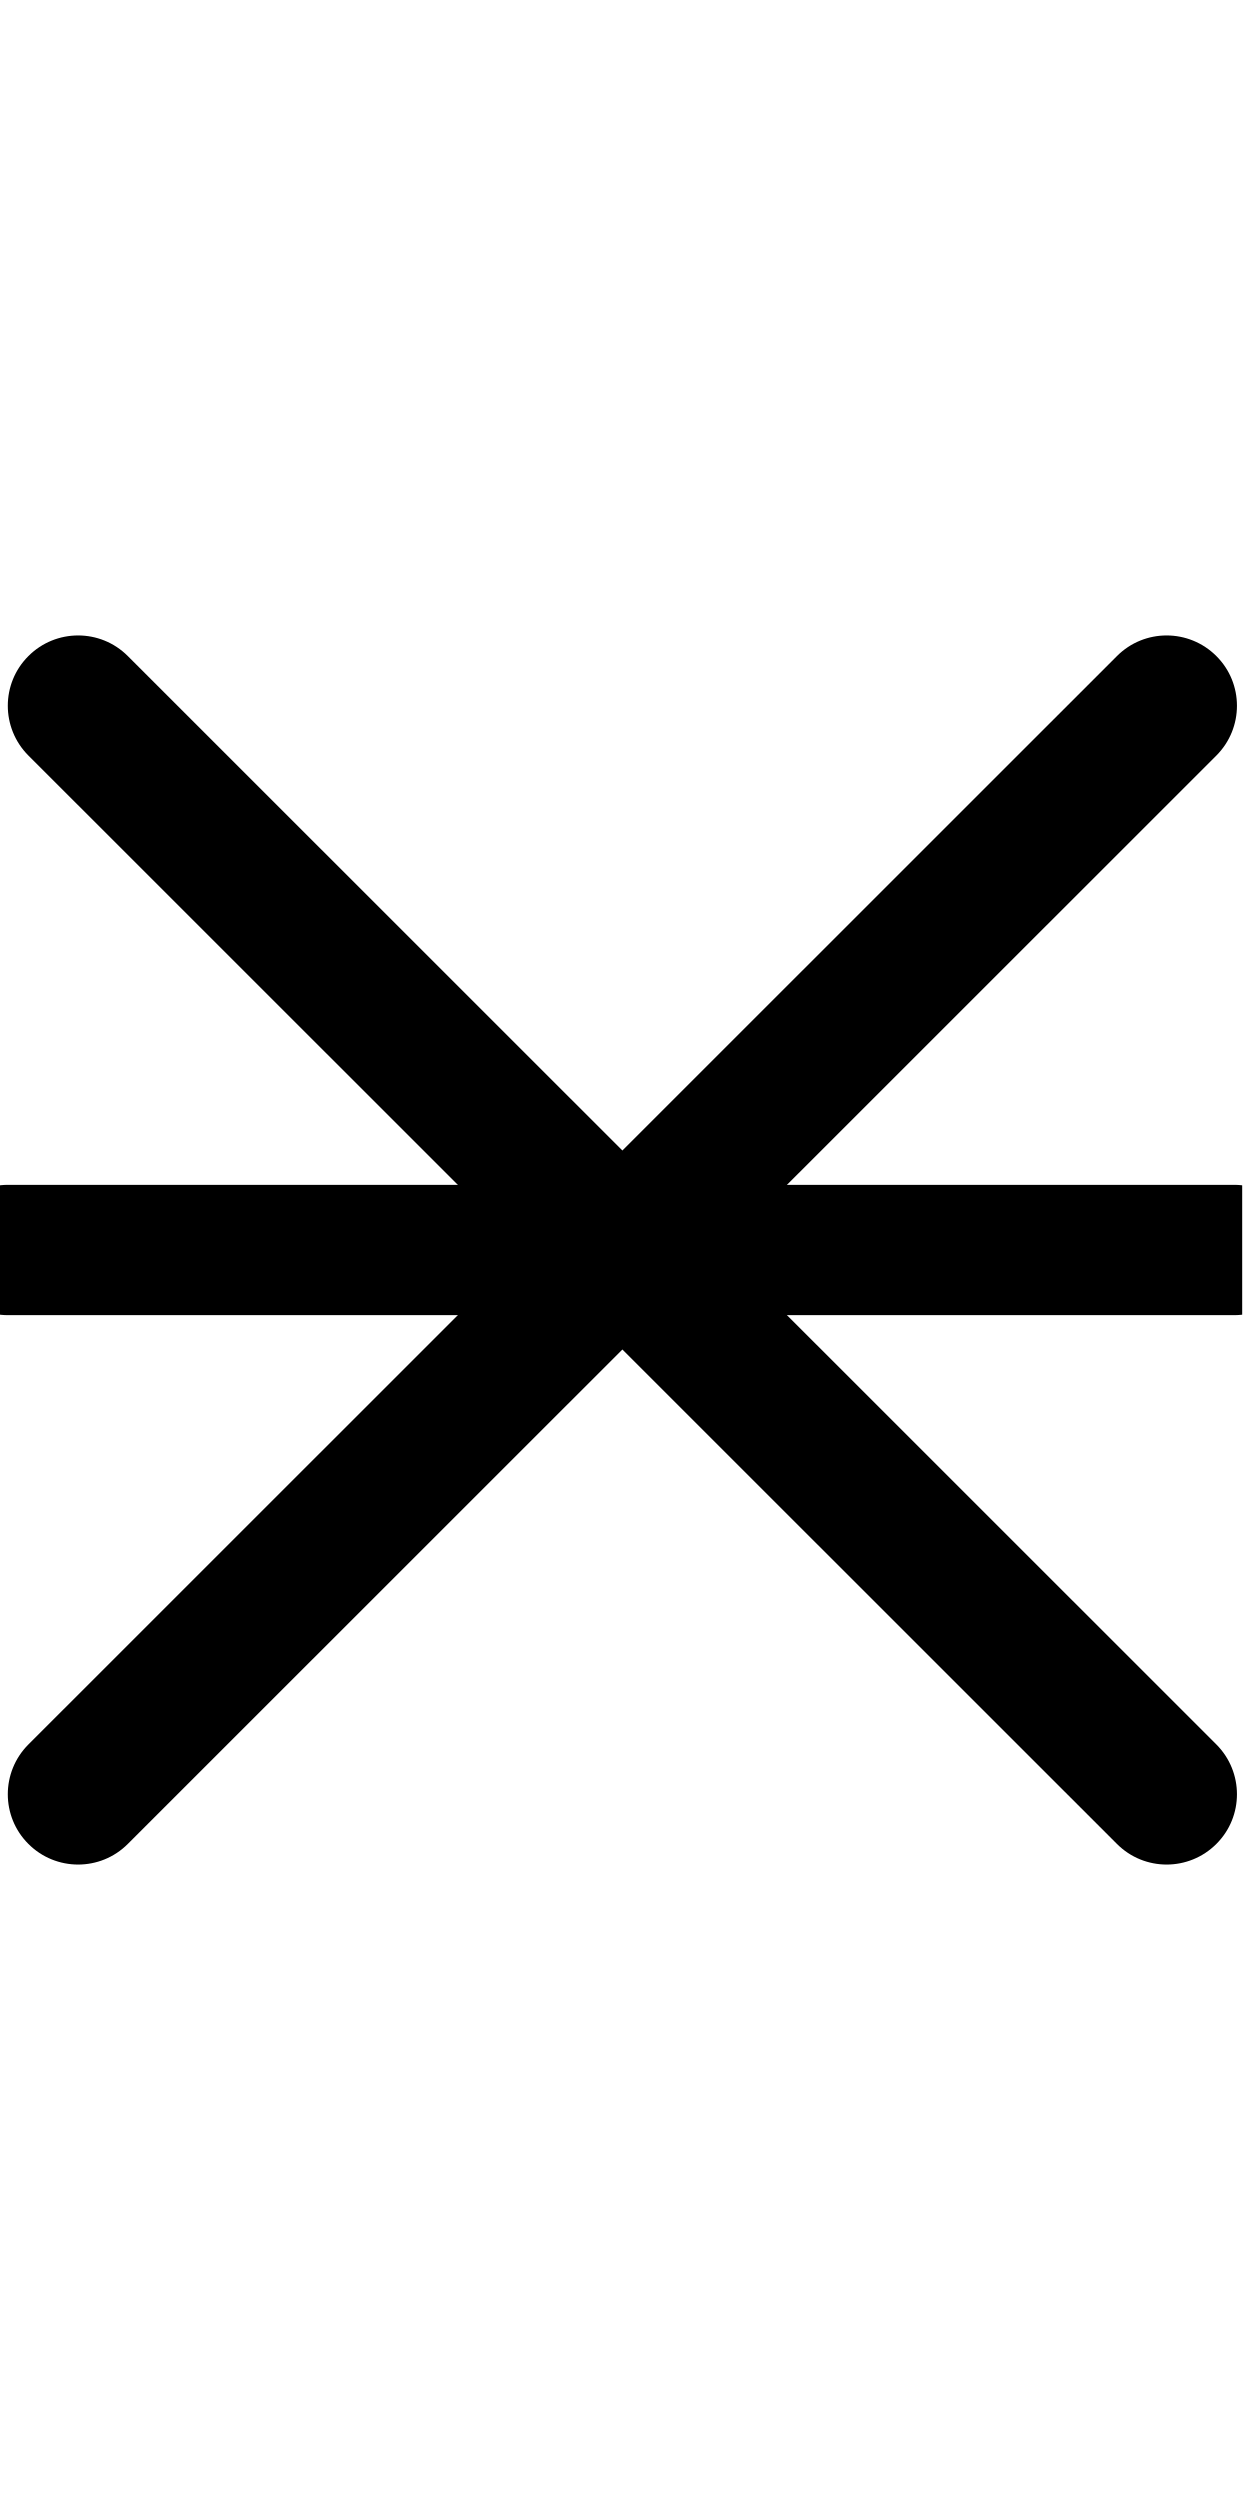
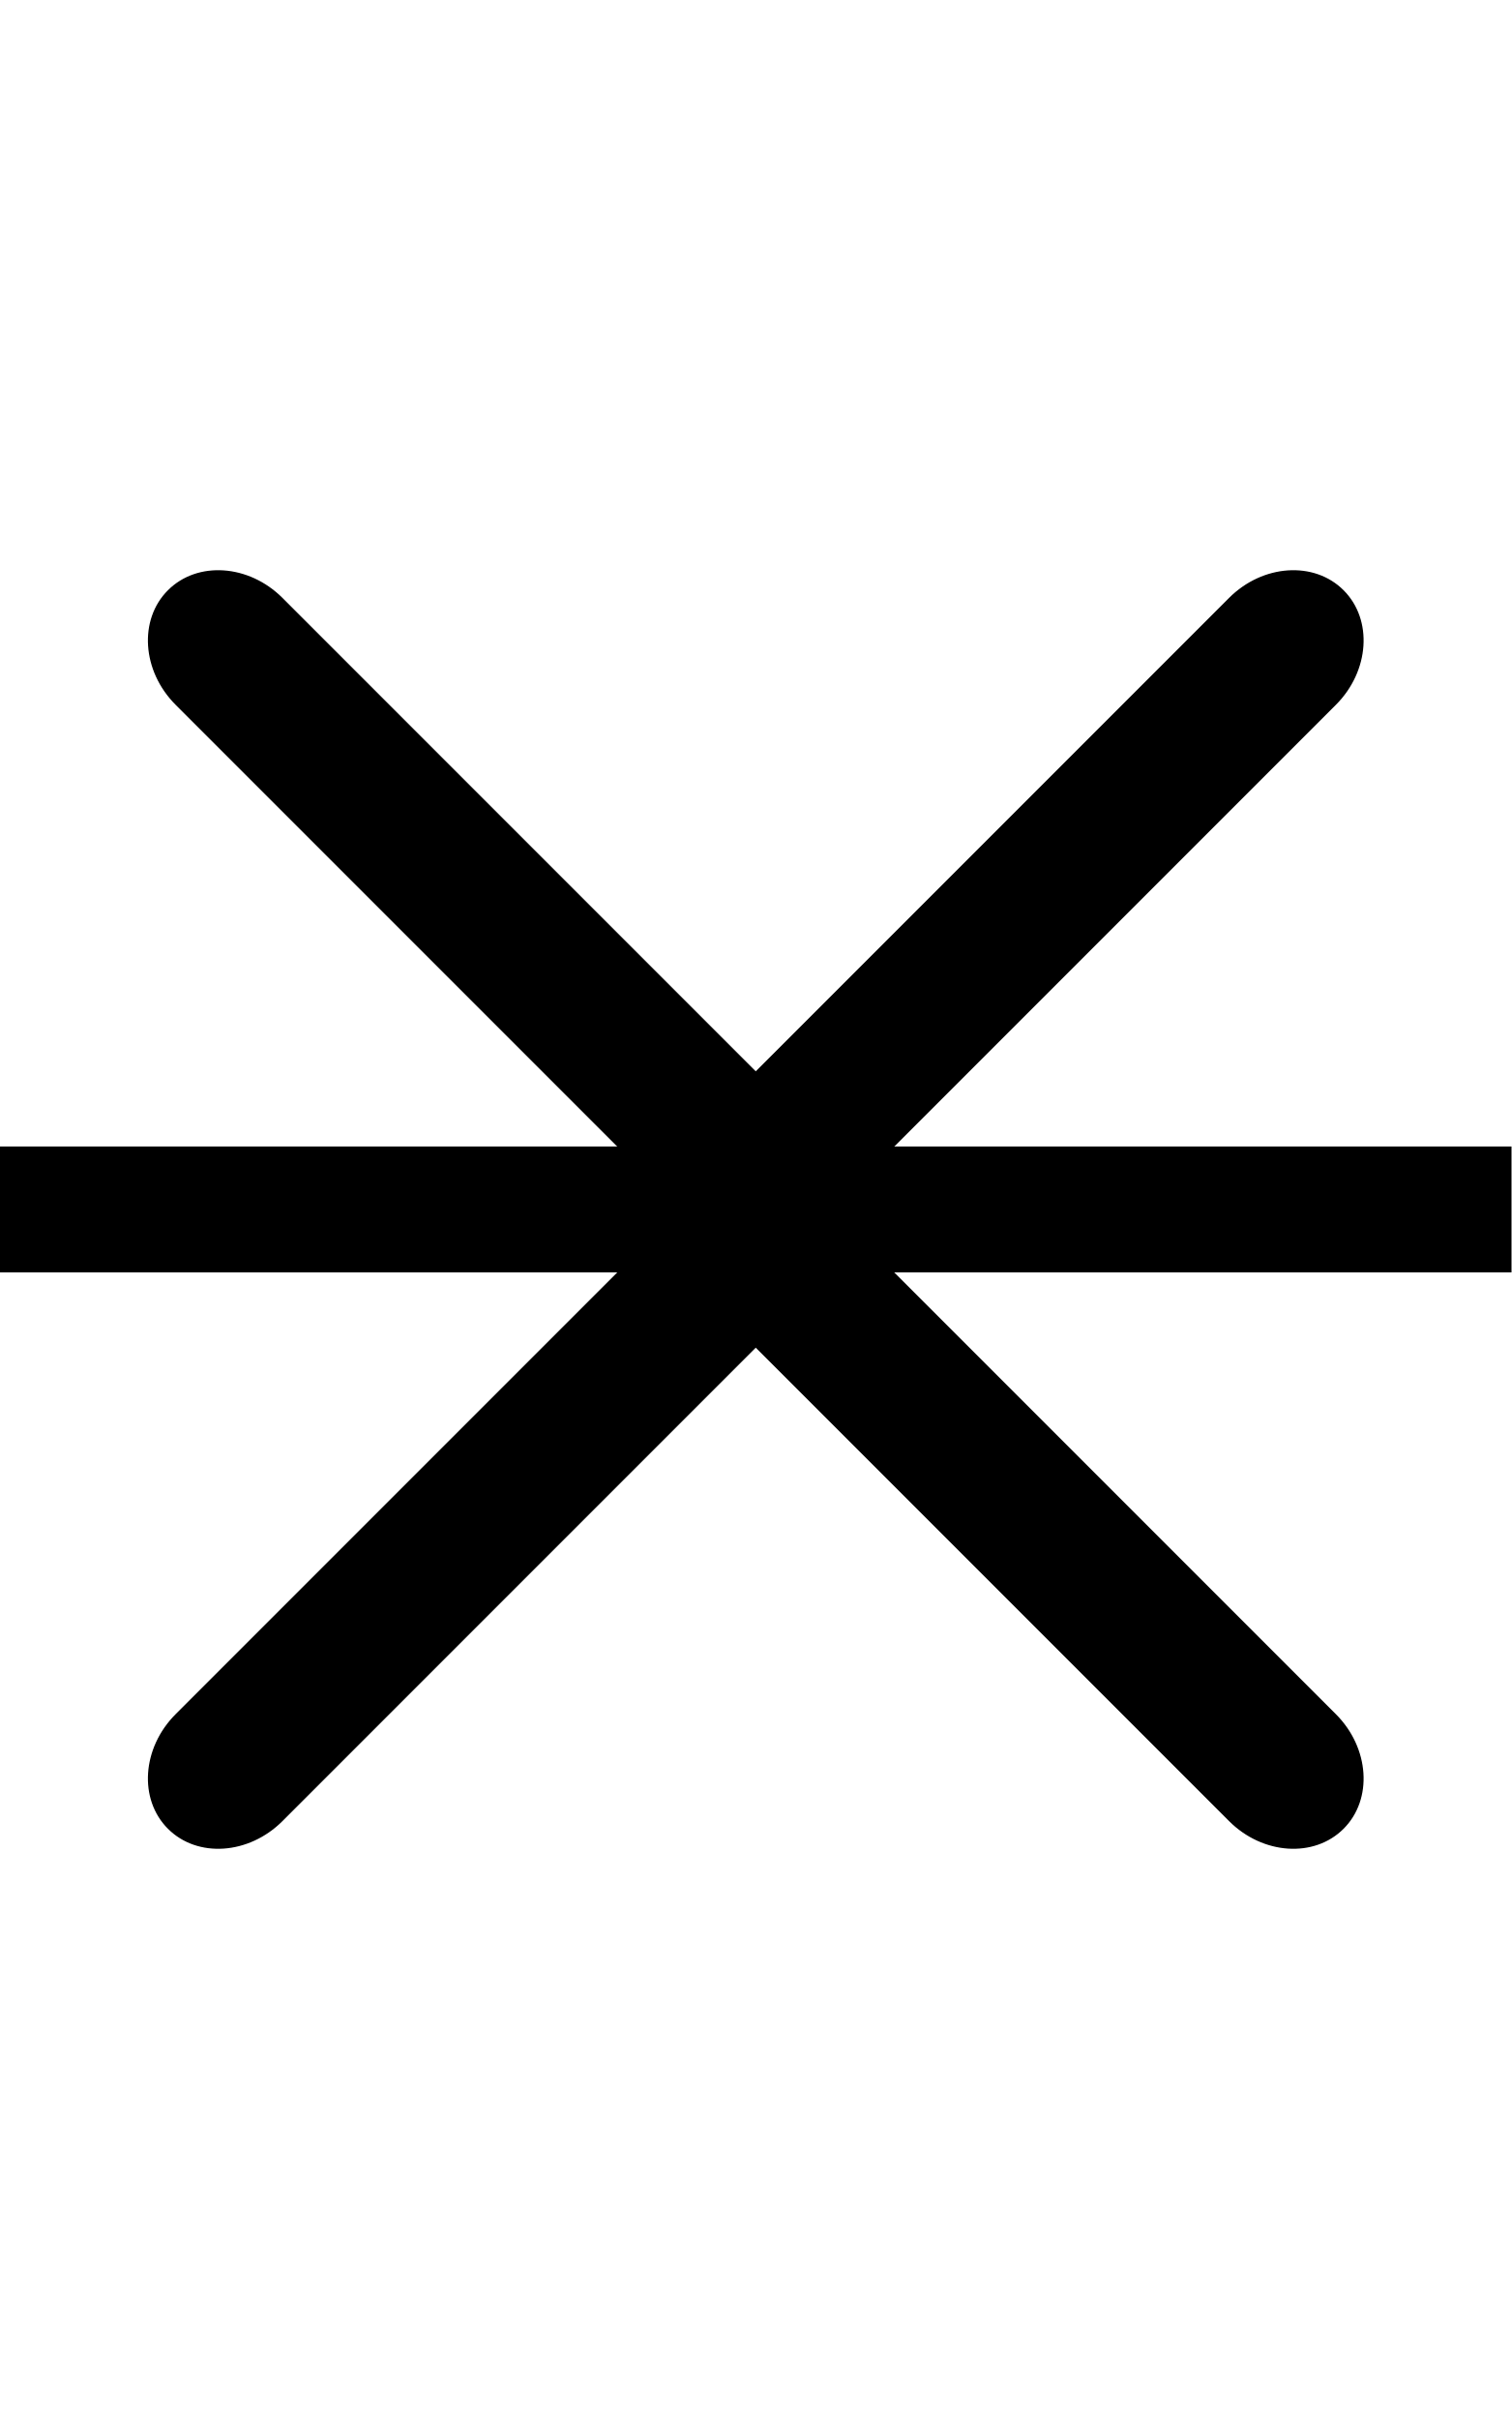
- <svg xmlns="http://www.w3.org/2000/svg" width="100%" height="100%" viewBox="0 0 8 16" version="1.1" xml:space="preserve" style="fill-rule:evenodd;clip-rule:evenodd;stroke-linejoin:round;stroke-miterlimit:2;">
-   <g transform="matrix(1,0,0,1,-54,0)">
-     <g id="_5" transform="matrix(0.496875,0,0,1,54,2.22045e-15)">
-       <rect x="0" y="0" width="16" height="16" style="fill:none;" />
-       <clipPath id="_clip1">
-         <rect x="0" y="0" width="16" height="16" />
-       </clipPath>
-       <g clip-path="url(#_clip1)">
-         <g id="_10" transform="matrix(2.01258,0,0,1,-8.05085,0)">
-           <g transform="matrix(0.957052,0.00141525,-0.00861127,-0.957089,-31.902,15.7227)">
-             <path d="M42.118,8.429L45.691,4.83C45.873,4.646 45.87,4.348 45.685,4.165C45.5,3.981 45.202,3.98 45.02,4.164L41.447,7.763C41.266,7.946 41.268,8.244 41.453,8.428C41.639,8.612 41.937,8.612 42.118,8.429Z" />
-           </g>
-           <g transform="matrix(-0.957052,0.00141525,0.00861127,-0.957089,47.869,15.7227)">
-             <path d="M42.118,8.429L45.691,4.83C45.873,4.646 45.87,4.348 45.685,4.165C45.5,3.981 45.202,3.98 45.02,4.164L41.447,7.763C41.266,7.946 41.268,8.244 41.453,8.428C41.639,8.612 41.937,8.612 42.118,8.429Z" />
-           </g>
-         </g>
-         <g id="base" transform="matrix(2.01258,0,0,1,-8.05085,0)">
-           <g id="consonant" transform="matrix(6.12323e-17,-1,-1,-6.12323e-17,16,16)">
-             <path d="M7.583,4.1L7.583,8C7.583,8.23 7.77,8.417 8,8.417C8.23,8.417 8.417,8.23 8.417,8L8.417,4.1C8.417,3.87 8.23,3.683 8,3.683C7.77,3.683 7.583,3.87 7.583,4.1Z" />
-           </g>
-           <g id="consonant1" transform="matrix(6.12323e-17,-1,-1,-6.12323e-17,12.467,16)">
-             <path d="M7.583,4.5L7.583,8.417C7.583,8.647 7.77,8.833 8,8.833C8.23,8.833 8.417,8.647 8.417,8.417L8.417,4.5C8.417,4.27 8.23,4.083 8,4.083C7.77,4.083 7.583,4.27 7.583,4.5Z" />
-           </g>
-         </g>
-         <g id="_1" transform="matrix(2.01258,0,0,1,-8.08404,0)">
-           <g transform="matrix(0.957052,-0.00141525,-0.00861127,0.957089,-31.8855,0.277345)">
-             <path d="M42.118,8.429L45.691,4.83C45.873,4.646 45.87,4.348 45.685,4.165C45.5,3.981 45.202,3.98 45.02,4.164L41.447,7.763C41.266,7.946 41.268,8.244 41.453,8.428C41.639,8.612 41.937,8.612 42.118,8.429Z" />
-           </g>
-           <g transform="matrix(-0.957052,-0.00141525,0.00861127,0.957089,47.8855,0.277345)">
-             <path d="M42.118,8.429L45.691,4.83C45.873,4.646 45.87,4.348 45.685,4.165C45.5,3.981 45.202,3.98 45.02,4.164L41.447,7.763C41.266,7.946 41.268,8.244 41.453,8.428C41.639,8.612 41.937,8.612 42.118,8.429Z" />
-           </g>
-         </g>
-       </g>
+ <svg xmlns="http://www.w3.org/2000/svg" width="100%" height="100%" viewBox="0 0 10 16" version="1.1" xml:space="preserve" style="fill-rule:evenodd;clip-rule:evenodd;stroke-linejoin:round;stroke-miterlimit:2;">
+   <rect id="_5" x="0" y="0" width="10" height="16" style="fill:none;" />
+   <clipPath id="_clip1">
+     <rect x="0" y="0" width="10" height="16" />
+   </clipPath>
+   <g clip-path="url(#_clip1)">
+     <g id="_11">
+       <path d="M5.405,7.905l3.433,3.433c0.223,0.223 0.246,0.563 0.051,0.758c-0.195,0.195 -0.535,0.172 -0.758,-0.051l-3.433,-3.433c-0.224,-0.224 -0.247,-0.563 -0.052,-0.758c0.196,-0.196 0.535,-0.173 0.759,0.051Z" />
+       <path d="M5.302,8.612l-3.433,3.433c-0.223,0.223 -0.563,0.246 -0.758,0.051c-0.195,-0.195 -0.172,-0.535 0.051,-0.758l3.433,-3.433c0.224,-0.224 0.563,-0.247 0.759,-0.051c0.195,0.195 0.172,0.534 -0.052,0.758Z" />
+     </g>
+     <rect id="number" x="-0.003" y="7.583" width="10.003" height="0.833" />
+     <g id="_1">
+       <path d="M5.405,8.095l3.433,-3.433c0.223,-0.223 0.246,-0.563 0.051,-0.758c-0.195,-0.195 -0.535,-0.172 -0.758,0.051l-3.433,3.433c-0.224,0.224 -0.247,0.563 -0.052,0.758c0.196,0.196 0.535,0.173 0.759,-0.051Z" />
+       <path d="M5.302,7.388l-3.433,-3.433c-0.223,-0.223 -0.563,-0.246 -0.758,-0.051c-0.195,0.195 -0.172,0.535 0.051,0.758l3.433,3.433c0.224,0.224 0.563,0.247 0.759,0.051c0.195,-0.195 0.172,-0.534 -0.052,-0.758Z" />
    </g>
  </g>
</svg>
